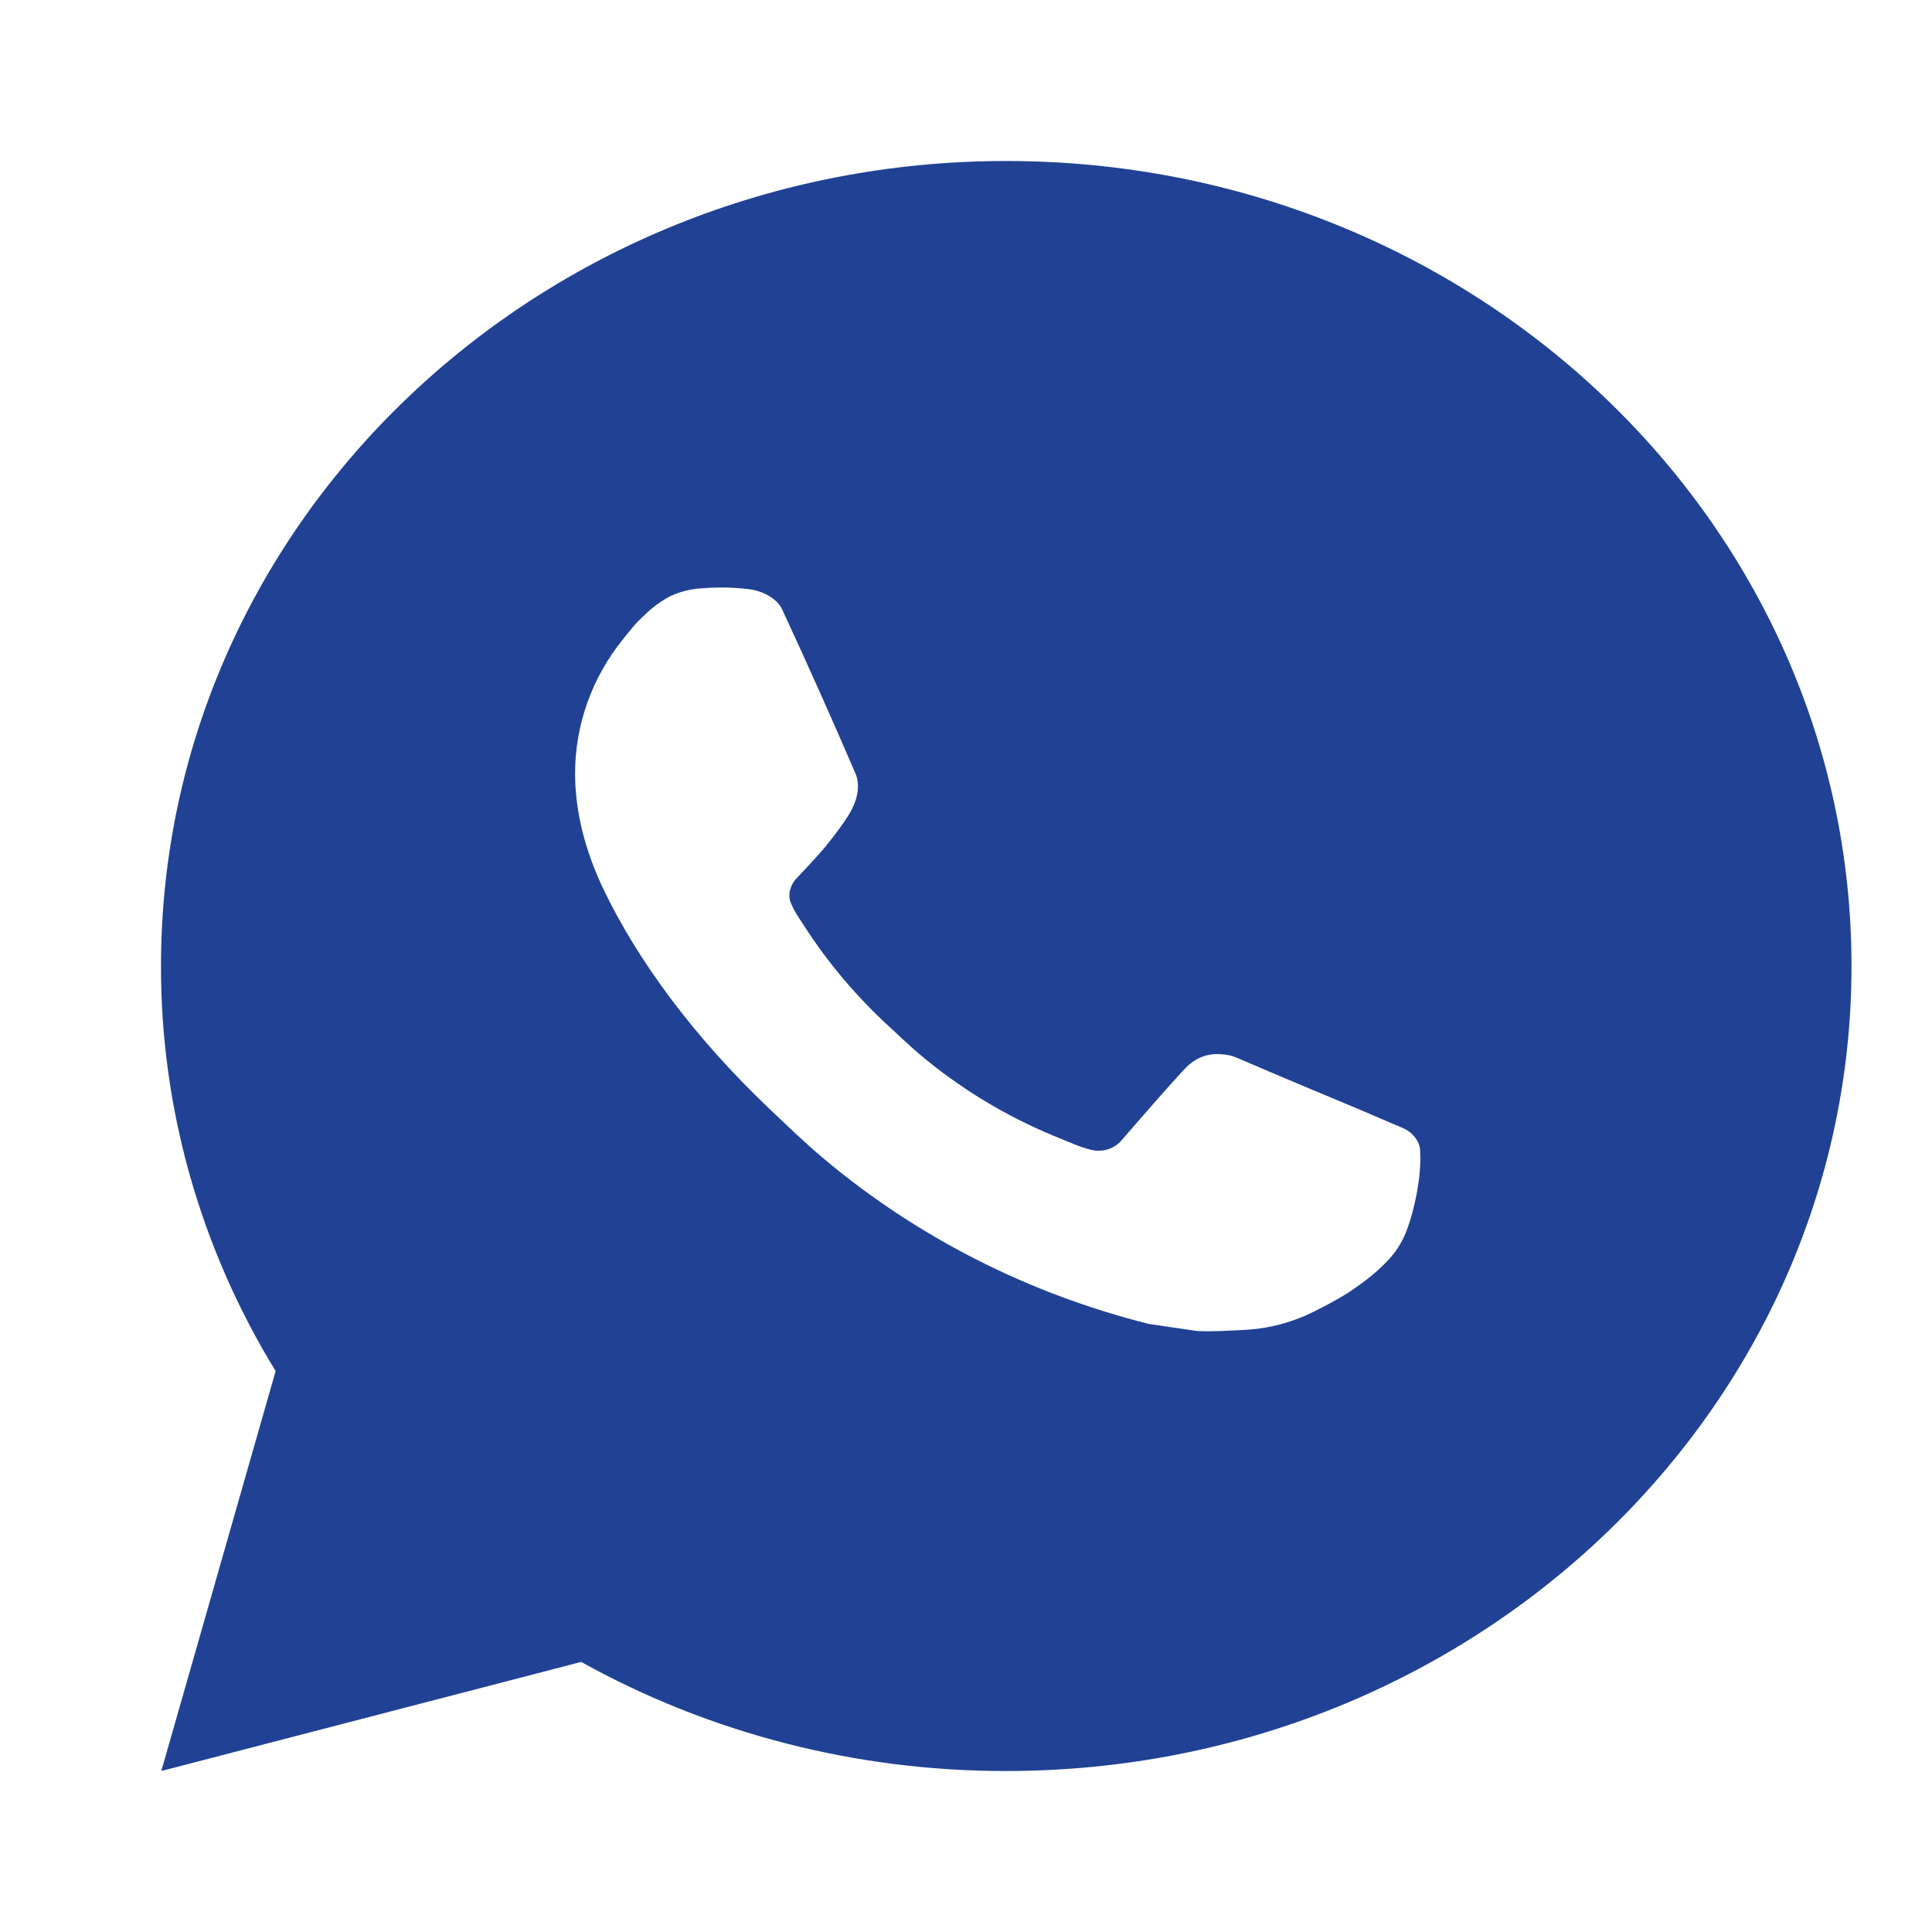
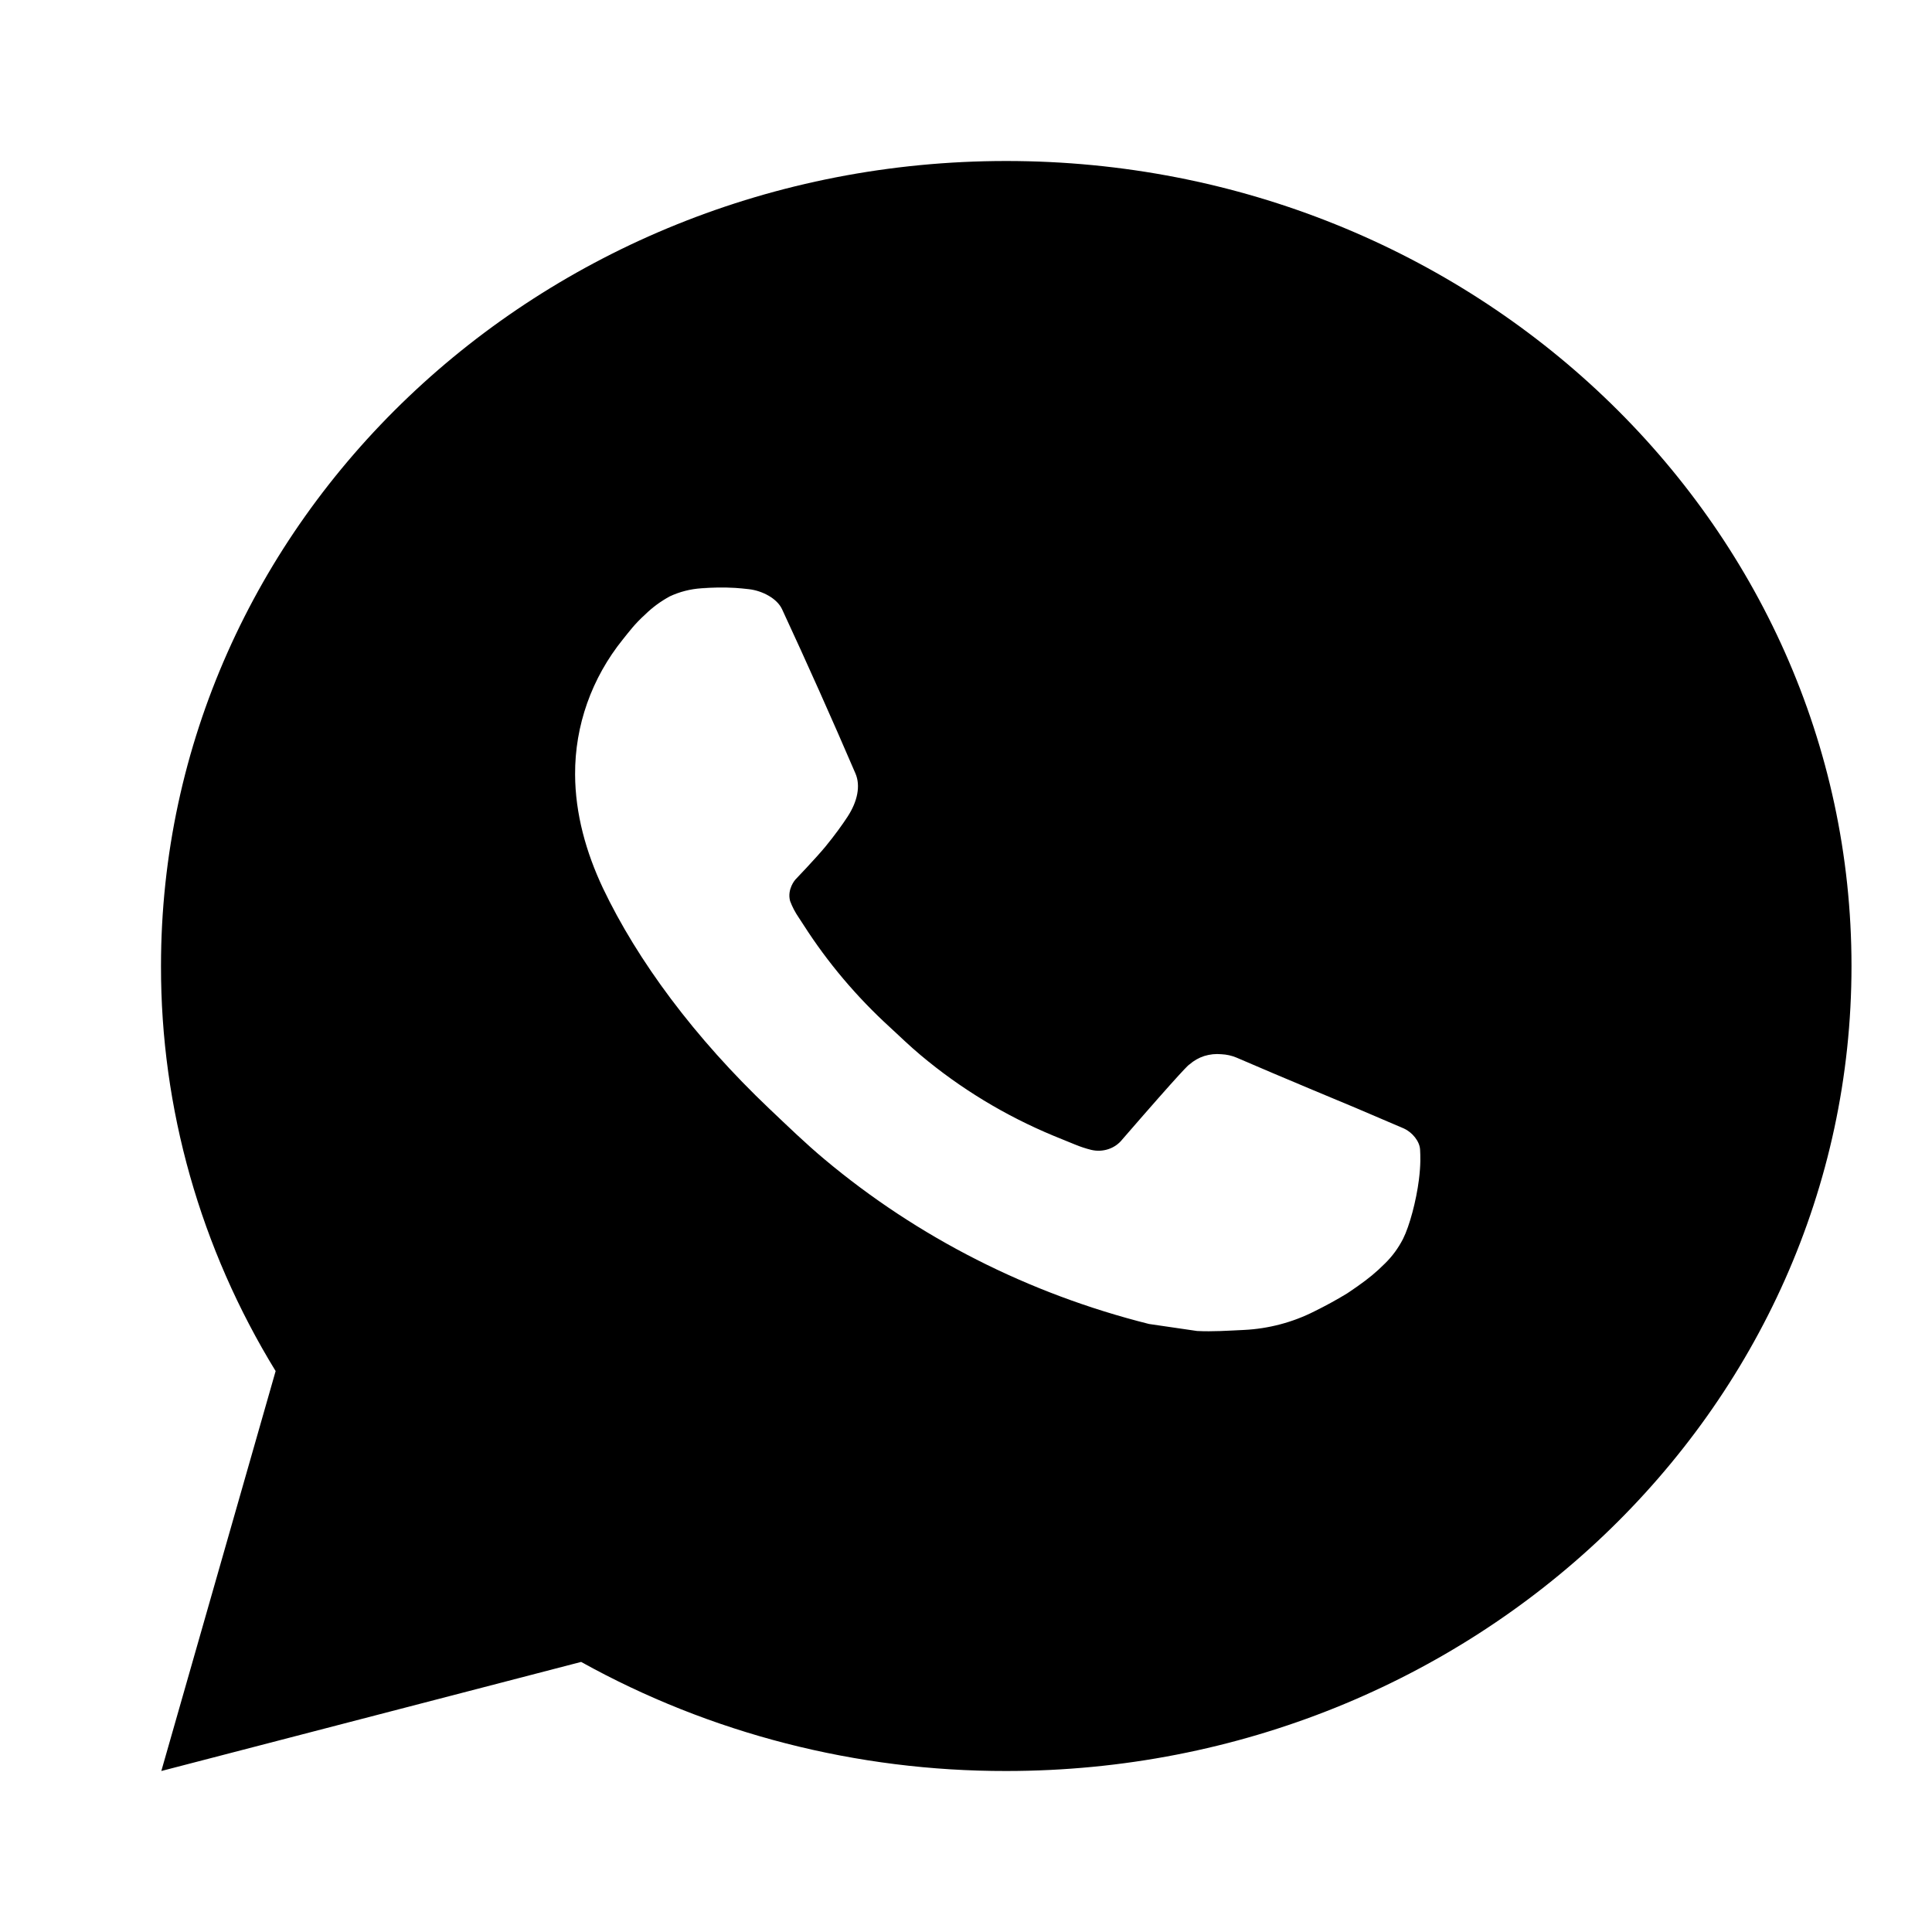
<svg xmlns="http://www.w3.org/2000/svg" width="24" height="24" viewBox="0 0 24 24" fill="none">
-   <path d="M12.5 2C18.299 2 23 6.477 23 12C23 17.523 18.299 22 12.5 22C10.644 22.003 8.821 21.535 7.219 20.645L2.004 22L3.424 17.032C2.488 15.505 1.997 13.768 2 12C2 6.477 6.701 2 12.5 2ZM8.922 7.3L8.712 7.308C8.576 7.317 8.443 7.351 8.321 7.408C8.207 7.47 8.103 7.546 8.012 7.636C7.886 7.749 7.815 7.847 7.738 7.942C7.35 8.423 7.141 9.013 7.144 9.62C7.146 10.11 7.28 10.587 7.49 11.033C7.92 11.935 8.627 12.89 9.559 13.775C9.784 13.988 10.004 14.202 10.242 14.401C11.4 15.372 12.781 16.073 14.274 16.447L14.87 16.534C15.064 16.544 15.258 16.53 15.454 16.521C15.759 16.506 16.058 16.427 16.328 16.29C16.466 16.222 16.6 16.149 16.73 16.07C16.73 16.07 16.775 16.041 16.862 15.98C17.003 15.88 17.091 15.809 17.208 15.692C17.296 15.605 17.37 15.505 17.429 15.39C17.511 15.227 17.593 14.916 17.626 14.657C17.651 14.459 17.644 14.351 17.641 14.284C17.637 14.177 17.543 14.066 17.441 14.019L16.83 13.758C16.83 13.758 15.917 13.379 15.358 13.137C15.3 13.113 15.237 13.099 15.173 13.096C15.101 13.089 15.029 13.097 14.96 13.118C14.892 13.14 14.829 13.176 14.776 13.223C14.771 13.221 14.701 13.278 13.942 14.154C13.898 14.21 13.838 14.252 13.769 14.275C13.7 14.298 13.626 14.301 13.555 14.284C13.487 14.267 13.42 14.245 13.355 14.218C13.225 14.166 13.179 14.146 13.09 14.11C12.487 13.86 11.929 13.521 11.436 13.107C11.304 12.997 11.181 12.877 11.055 12.761C10.642 12.384 10.282 11.958 9.984 11.493L9.922 11.398C9.878 11.334 9.842 11.265 9.815 11.193C9.775 11.046 9.879 10.928 9.879 10.928C9.879 10.928 10.134 10.662 10.253 10.518C10.368 10.378 10.466 10.242 10.529 10.145C10.653 9.955 10.692 9.76 10.627 9.609C10.333 8.925 10.029 8.245 9.715 7.568C9.653 7.434 9.47 7.338 9.303 7.319C9.246 7.312 9.189 7.307 9.133 7.303C8.992 7.295 8.85 7.297 8.71 7.307L8.922 7.3Z" fill="#204194" />
+   <path d="M12.5 2C18.299 2 23 6.477 23 12C23 17.523 18.299 22 12.5 22C10.644 22.003 8.821 21.535 7.219 20.645L2.004 22L3.424 17.032C2.488 15.505 1.997 13.768 2 12C2 6.477 6.701 2 12.5 2ZM8.922 7.3L8.712 7.308C8.576 7.317 8.443 7.351 8.321 7.408C8.207 7.47 8.103 7.546 8.012 7.636C7.886 7.749 7.815 7.847 7.738 7.942C7.35 8.423 7.141 9.013 7.144 9.62C7.146 10.11 7.28 10.587 7.49 11.033C7.92 11.935 8.627 12.89 9.559 13.775C9.784 13.988 10.004 14.202 10.242 14.401C11.4 15.372 12.781 16.073 14.274 16.447L14.87 16.534C15.064 16.544 15.258 16.53 15.454 16.521C15.759 16.506 16.058 16.427 16.328 16.29C16.466 16.222 16.6 16.149 16.73 16.07C16.73 16.07 16.775 16.041 16.862 15.98C17.003 15.88 17.091 15.809 17.208 15.692C17.296 15.605 17.37 15.505 17.429 15.39C17.511 15.227 17.593 14.916 17.626 14.657C17.651 14.459 17.644 14.351 17.641 14.284C17.637 14.177 17.543 14.066 17.441 14.019L16.83 13.758C16.83 13.758 15.917 13.379 15.358 13.137C15.3 13.113 15.237 13.099 15.173 13.096C15.101 13.089 15.029 13.097 14.96 13.118C14.892 13.14 14.829 13.176 14.776 13.223C14.771 13.221 14.701 13.278 13.942 14.154C13.898 14.21 13.838 14.252 13.769 14.275C13.7 14.298 13.626 14.301 13.555 14.284C13.487 14.267 13.42 14.245 13.355 14.218C13.225 14.166 13.179 14.146 13.09 14.11C12.487 13.86 11.929 13.521 11.436 13.107C11.304 12.997 11.181 12.877 11.055 12.761C10.642 12.384 10.282 11.958 9.984 11.493L9.922 11.398C9.878 11.334 9.842 11.265 9.815 11.193C9.775 11.046 9.879 10.928 9.879 10.928C9.879 10.928 10.134 10.662 10.253 10.518C10.368 10.378 10.466 10.242 10.529 10.145C10.653 9.955 10.692 9.76 10.627 9.609C10.333 8.925 10.029 8.245 9.715 7.568C9.653 7.434 9.47 7.338 9.303 7.319C9.246 7.312 9.189 7.307 9.133 7.303C8.992 7.295 8.85 7.297 8.71 7.307L8.922 7.3Z" fill="currentColor" />
</svg>
